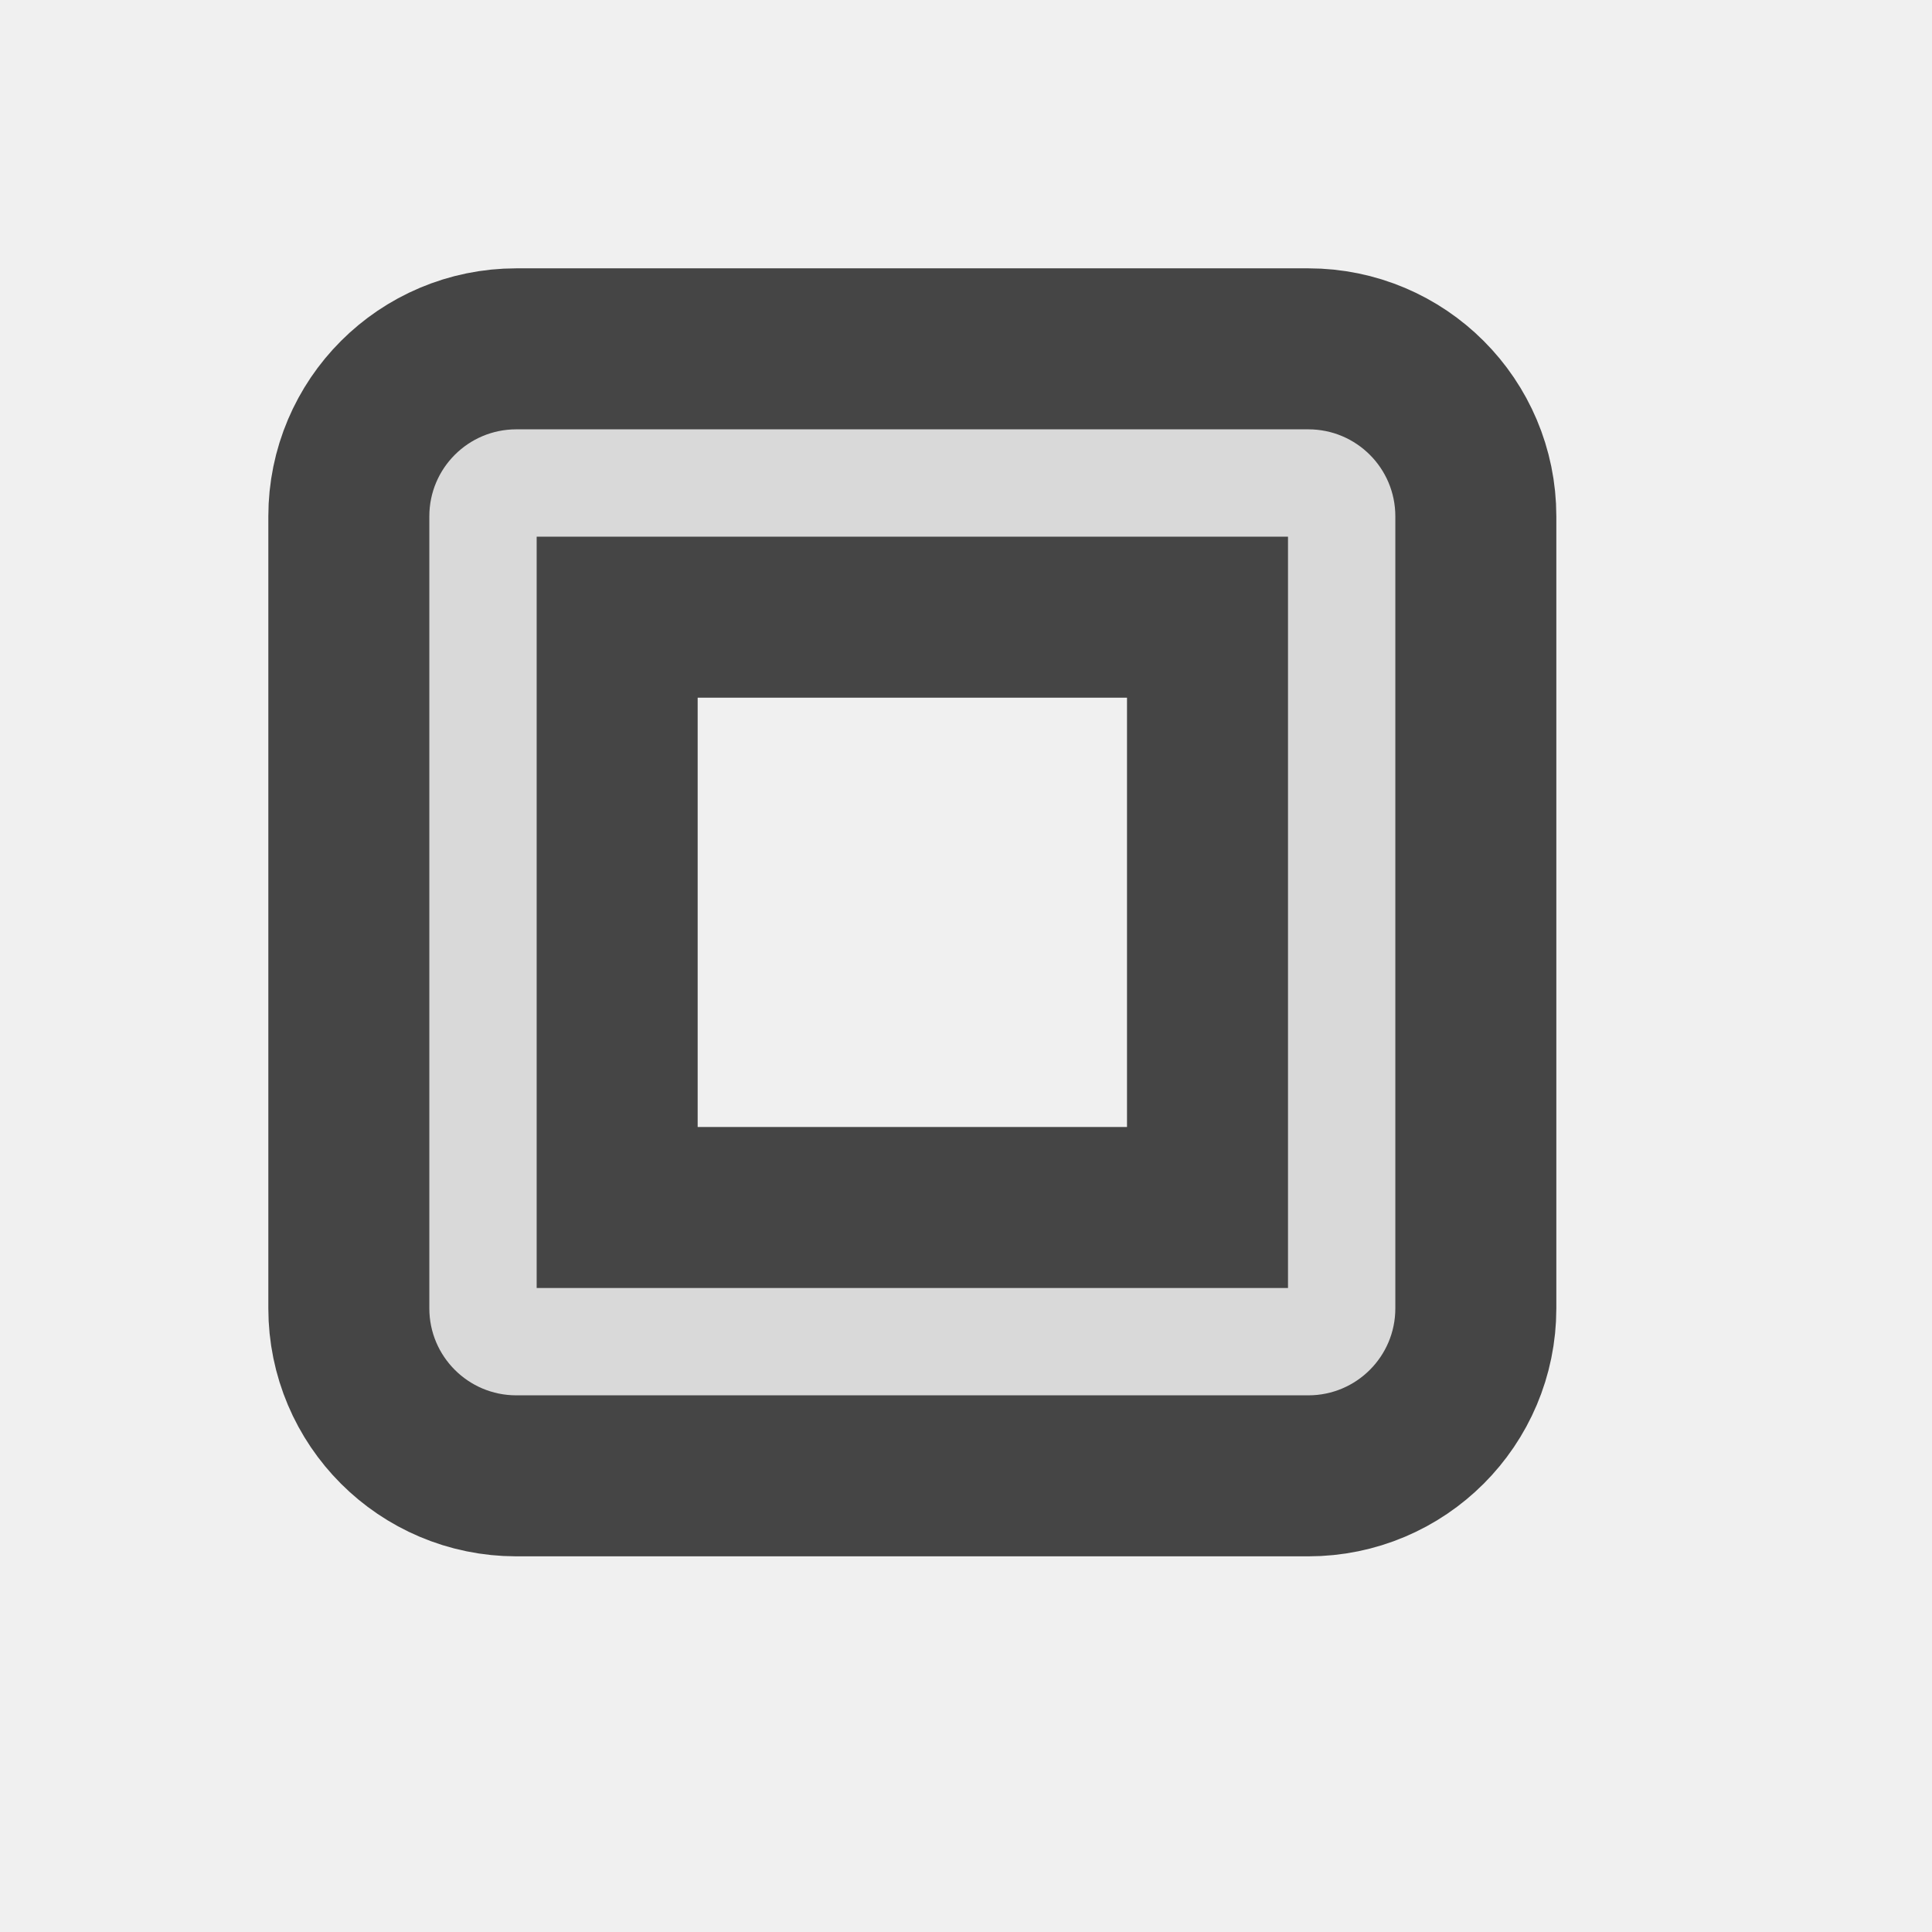
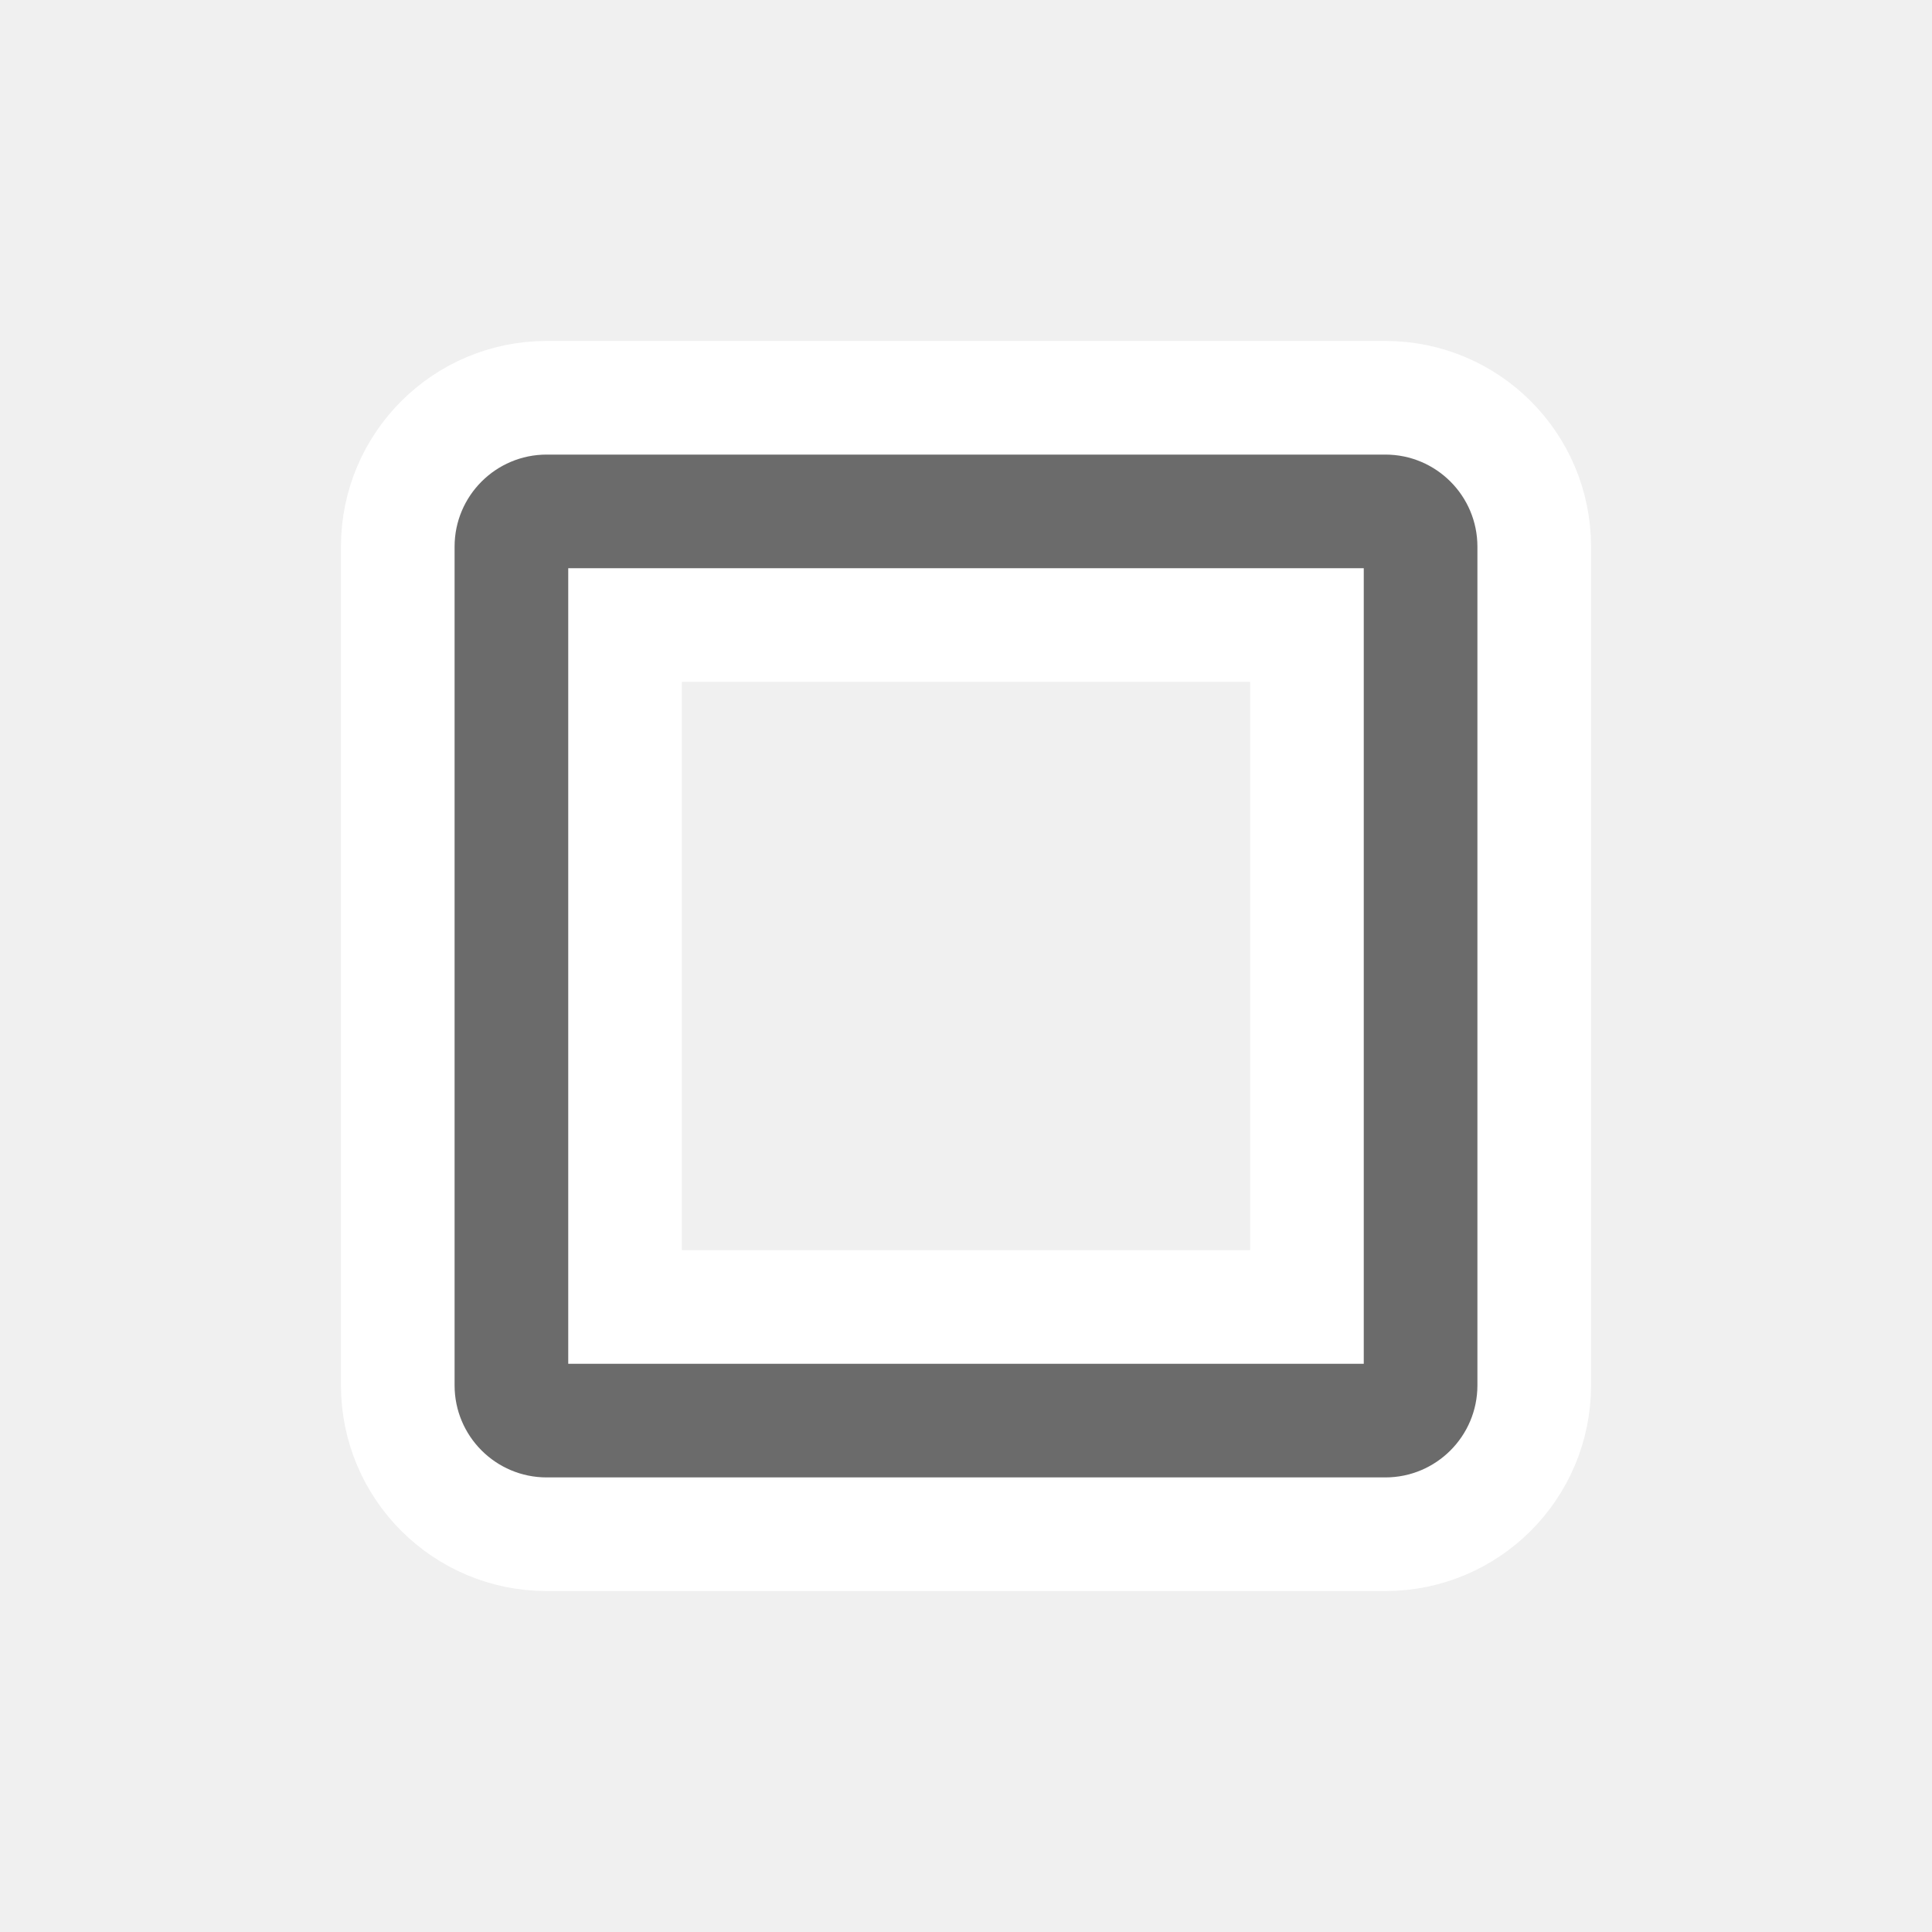
- <svg xmlns="http://www.w3.org/2000/svg" viewBox="0 0 18 18" height="18" width="18">
-   <rect fill="none" x="0" y="0" width="18" height="18" />
-   <path fill="#454545" transform="translate(3 3)" d="M9.19,1H1.81C1.363,1,1,1.363,1,1.81v7.38C1,9.637,1.363,10,1.81,10c0,0,0,0,0,0h7.38C9.637,10,10,9.637,10,9.19v0  V1.81C10,1.363,9.637,1,9.19,1L9.19,1L9.19,1z M2,2h7v7H2V2z" style="stroke-linejoin:round;stroke-miterlimit:4;" stroke="#454545" stroke-width="3" />
-   <path fill="#d9d9d9" transform="translate(3 3)" d="M9.19,1H1.81C1.363,1,1,1.363,1,1.81v7.38C1,9.637,1.363,10,1.81,10c0,0,0,0,0,0h7.38C9.637,10,10,9.637,10,9.19v0  V1.81C10,1.363,9.637,1,9.19,1L9.19,1L9.19,1z M2,2h7v7H2V2z" />
+ <svg xmlns="http://www.w3.org/2000/svg" viewBox="0 0 17 17" height="17" width="17">
+   <rect fill="none" x="0" y="0" width="17" height="17" />
+   <path fill="#ffffff" transform="translate(3 3)" d="M9.19,1H1.81C1.363,1,1,1.363,1,1.81v7.38C1,9.637,1.363,10,1.81,10c0,0,0,0,0,0h7.38C9.637,10,10,9.637,10,9.19v0  V1.81C10,1.363,9.637,1,9.19,1L9.19,1L9.19,1z M2,2h7v7H2V2z" style="stroke-linejoin:round;stroke-miterlimit:4;" stroke="#ffffff" stroke-width="2" />
+   <path fill="#6b6b6b" transform="translate(3 3)" d="M9.19,1H1.81C1.363,1,1,1.363,1,1.81v7.38C1,9.637,1.363,10,1.81,10c0,0,0,0,0,0h7.38C9.637,10,10,9.637,10,9.19v0  V1.81C10,1.363,9.637,1,9.19,1L9.19,1L9.19,1z M2,2h7v7H2V2z" />
</svg>
